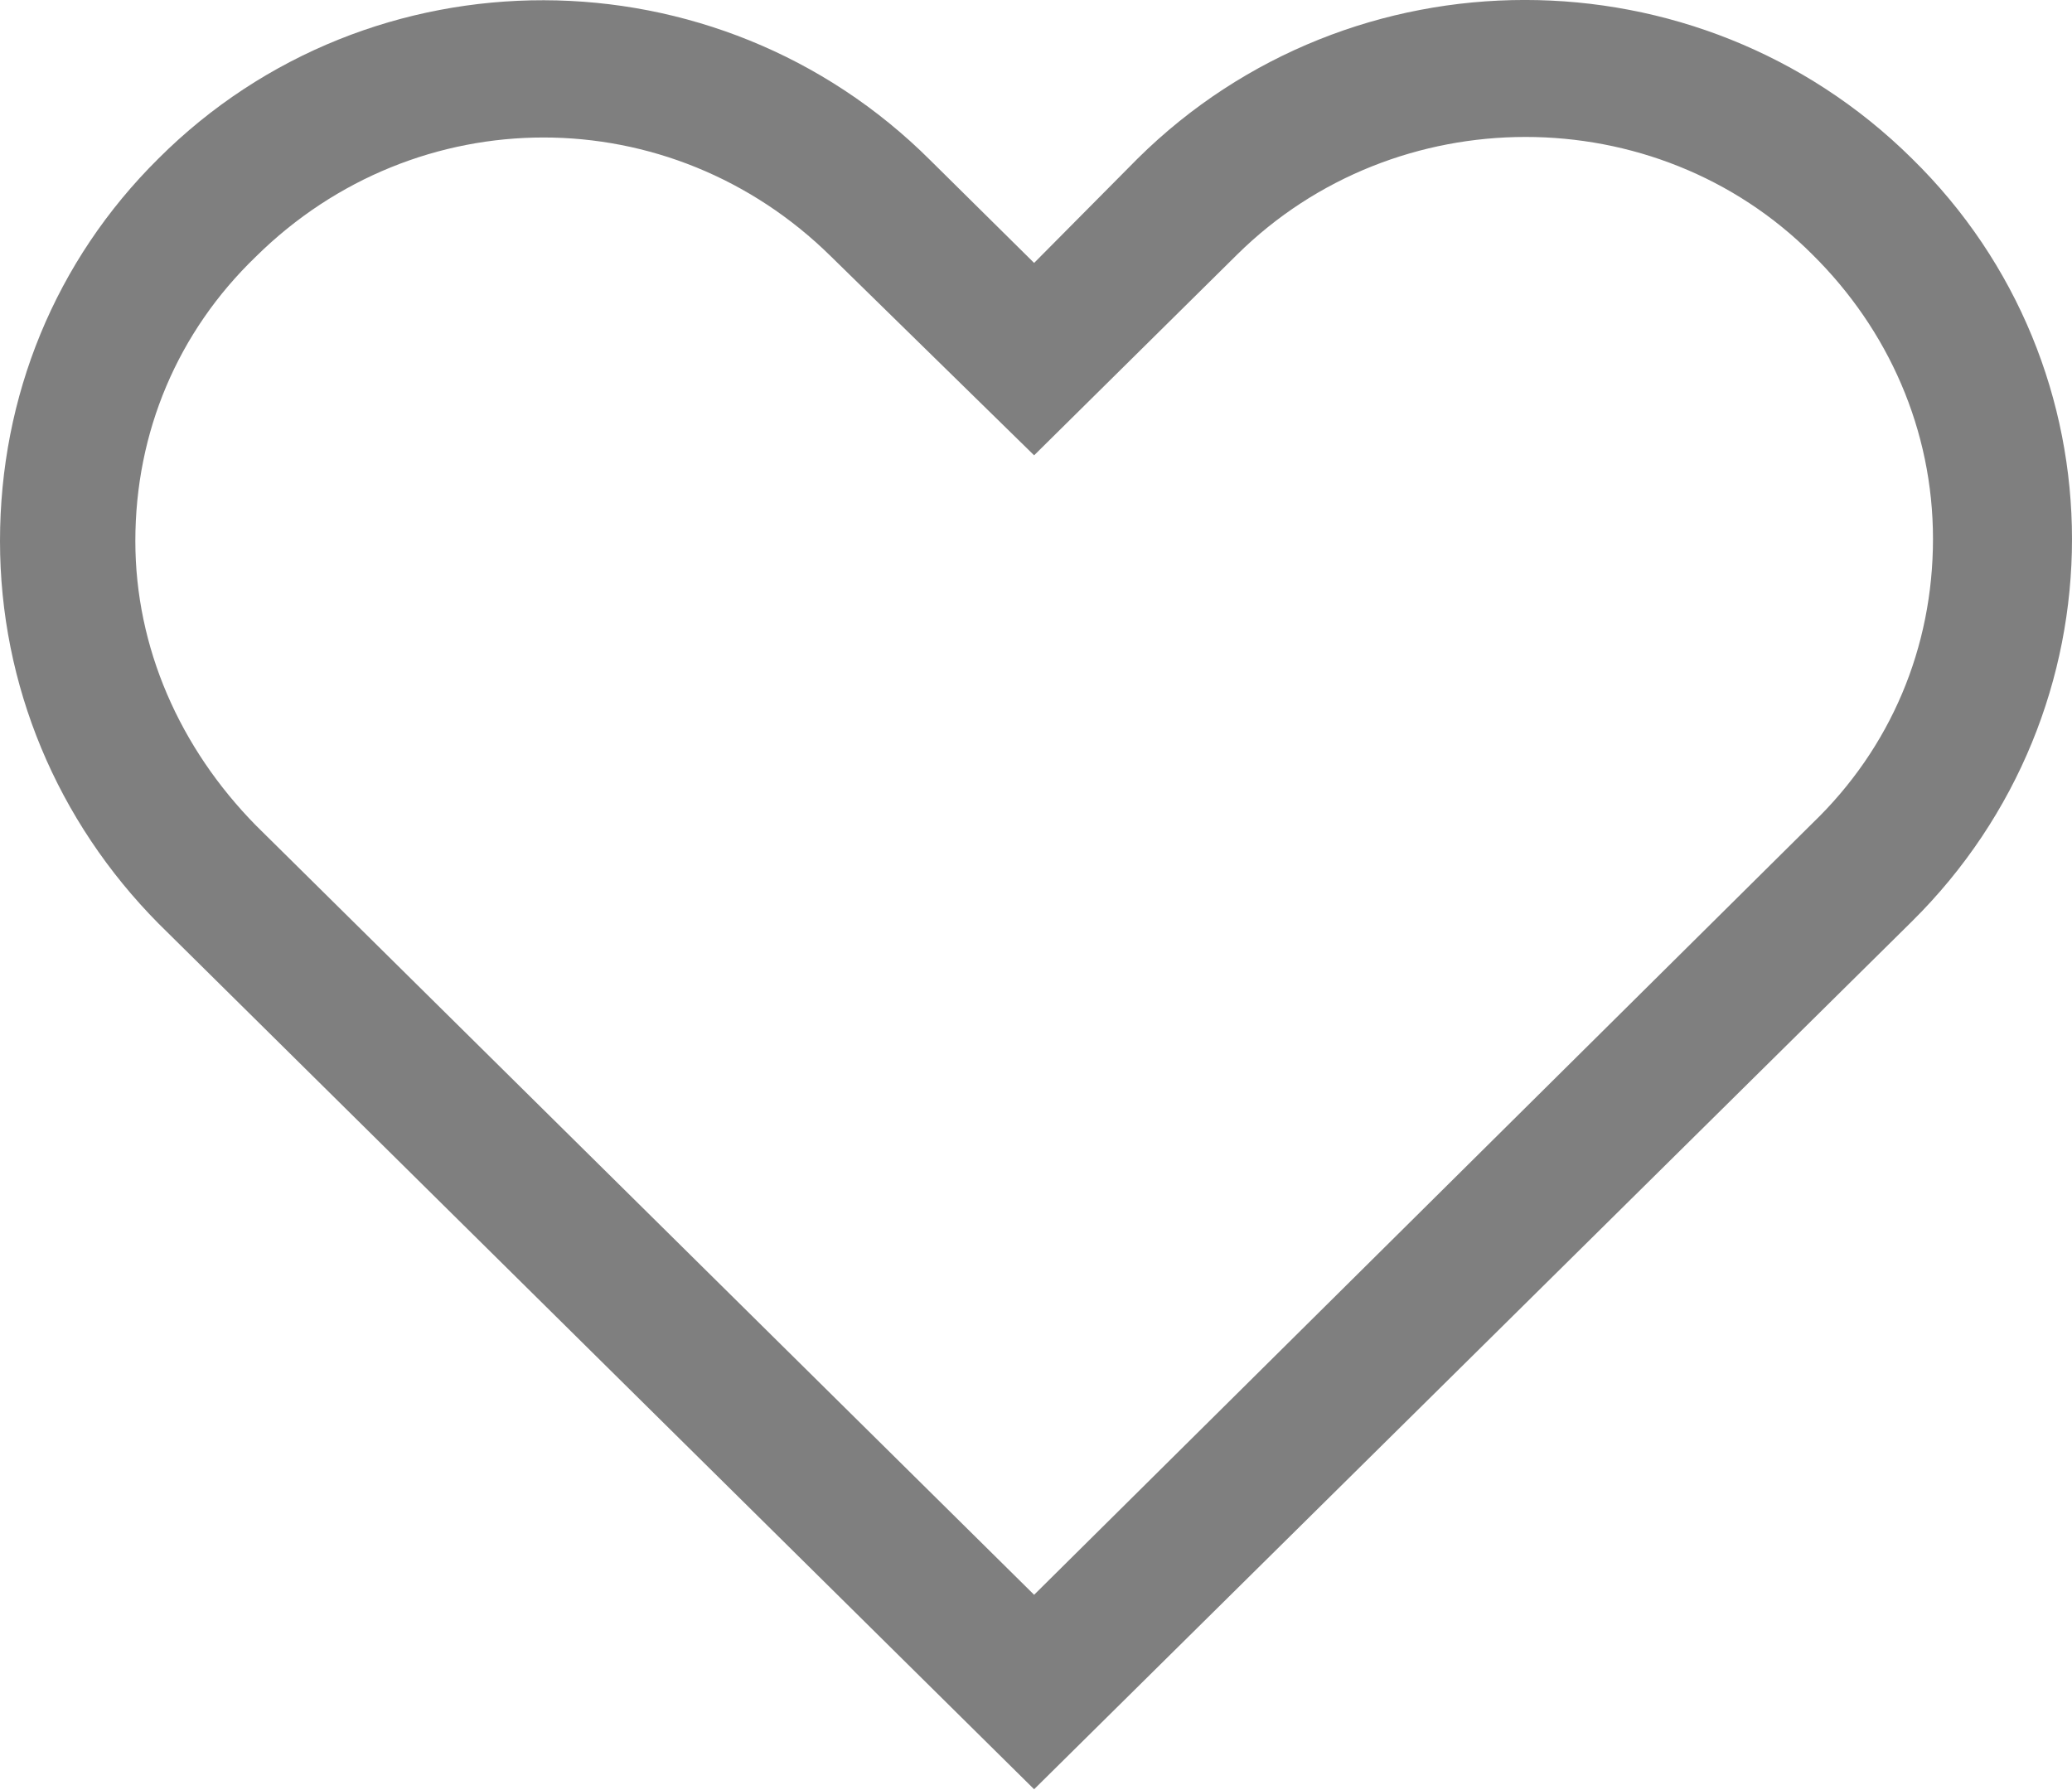
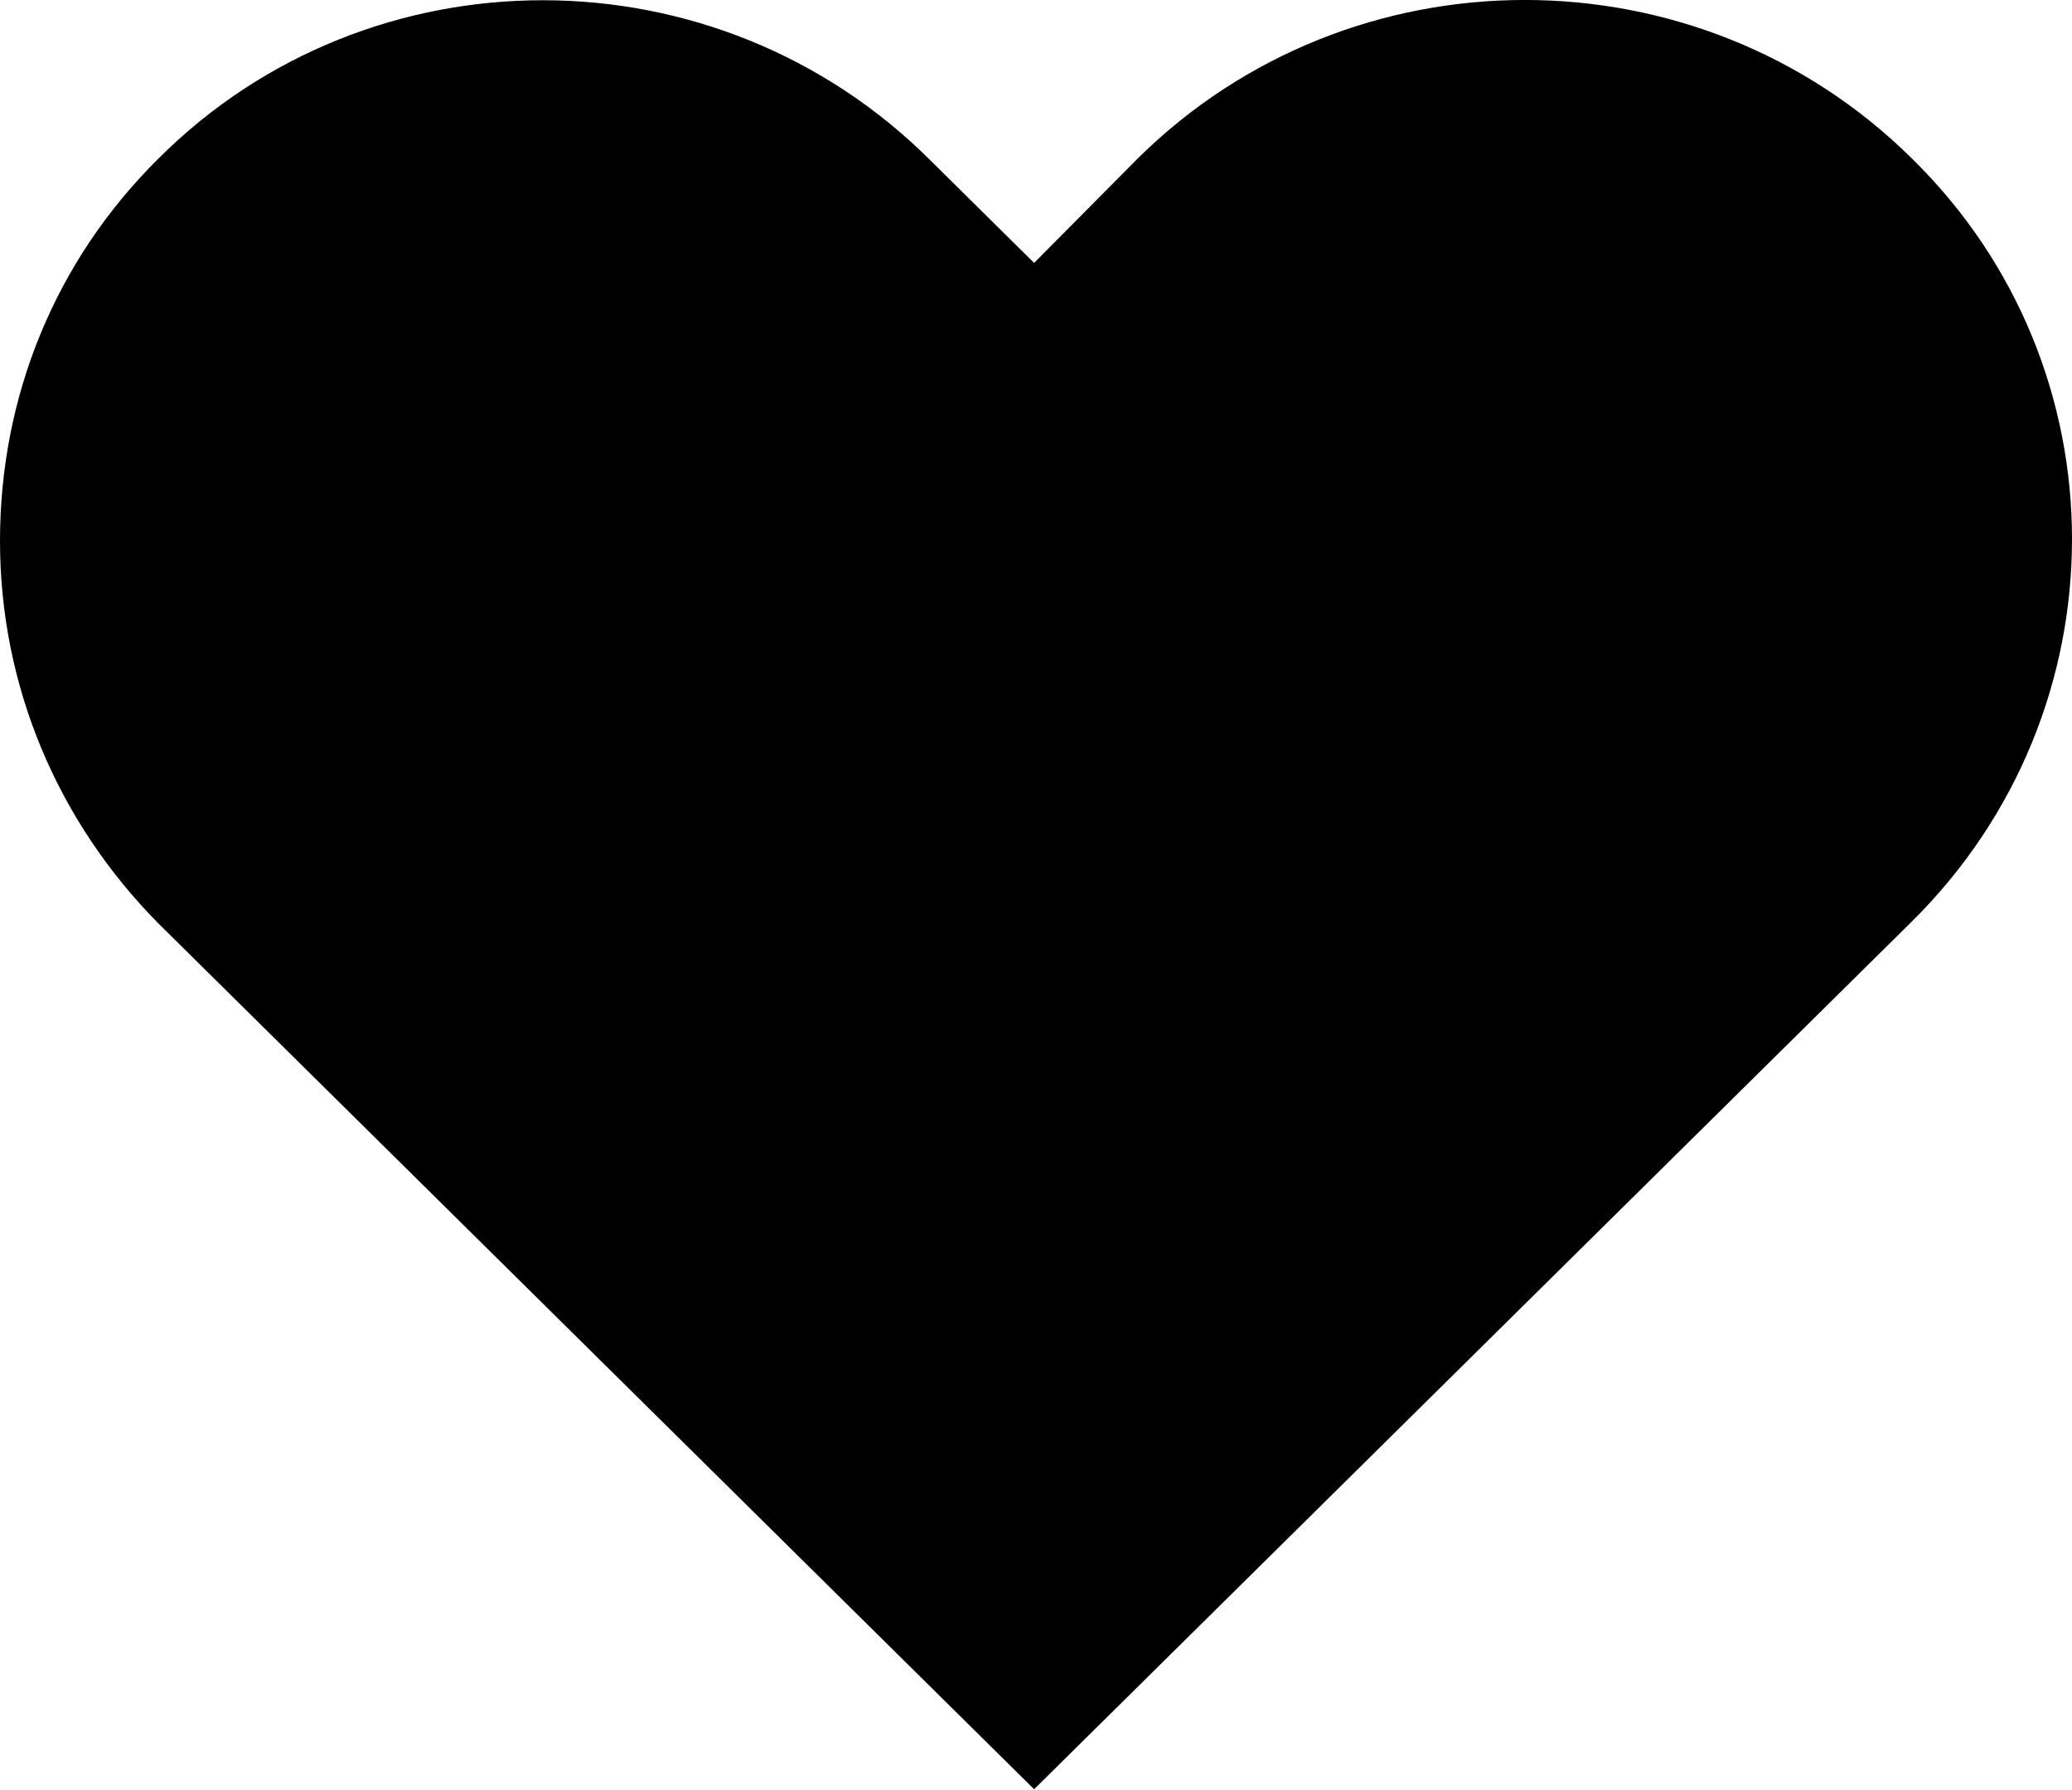
<svg xmlns="http://www.w3.org/2000/svg" width="22" height="19" viewBox="0 0 22 19" fill="none">
-   <path opacity="0.5" d="M20.299 9.786C22.567 7.543 22.567 3.902 20.299 1.682C18.031 -0.561 14.349 -0.561 12.081 1.682L10.98 2.792L9.88 1.704C7.612 -0.561 3.93 -0.561 1.684 1.682C0.584 2.77 0 4.213 0 5.745C0 7.277 0.606 8.72 1.684 9.808L10.98 19L20.299 9.786ZM1.437 5.745C1.437 4.59 1.886 3.525 2.717 2.725C3.57 1.882 4.671 1.46 5.771 1.46C6.871 1.46 7.971 1.882 8.825 2.725L10.98 4.835L13.136 2.703C14.82 1.038 17.582 1.038 19.244 2.703C20.052 3.502 20.524 4.568 20.524 5.723C20.524 6.877 20.075 7.943 19.244 8.742L10.98 16.935L2.717 8.765C1.909 7.943 1.437 6.877 1.437 5.745Z" fill="black" />
+   <path fill-rule="evenodd" clip-rule="evenodd" d="M20.299 1.682C22.567 3.902 22.567 7.543 20.299 9.786L10.98 19L1.684 9.808C0.606 8.72 0 7.277 0 5.745C0 4.213 0.584 2.77 1.684 1.682C3.93 -0.561 7.612 -0.561 9.88 1.704L10.98 2.792L12.081 1.682C14.349 -0.561 18.031 -0.561 20.299 1.682Z" fill="black" />
</svg>
